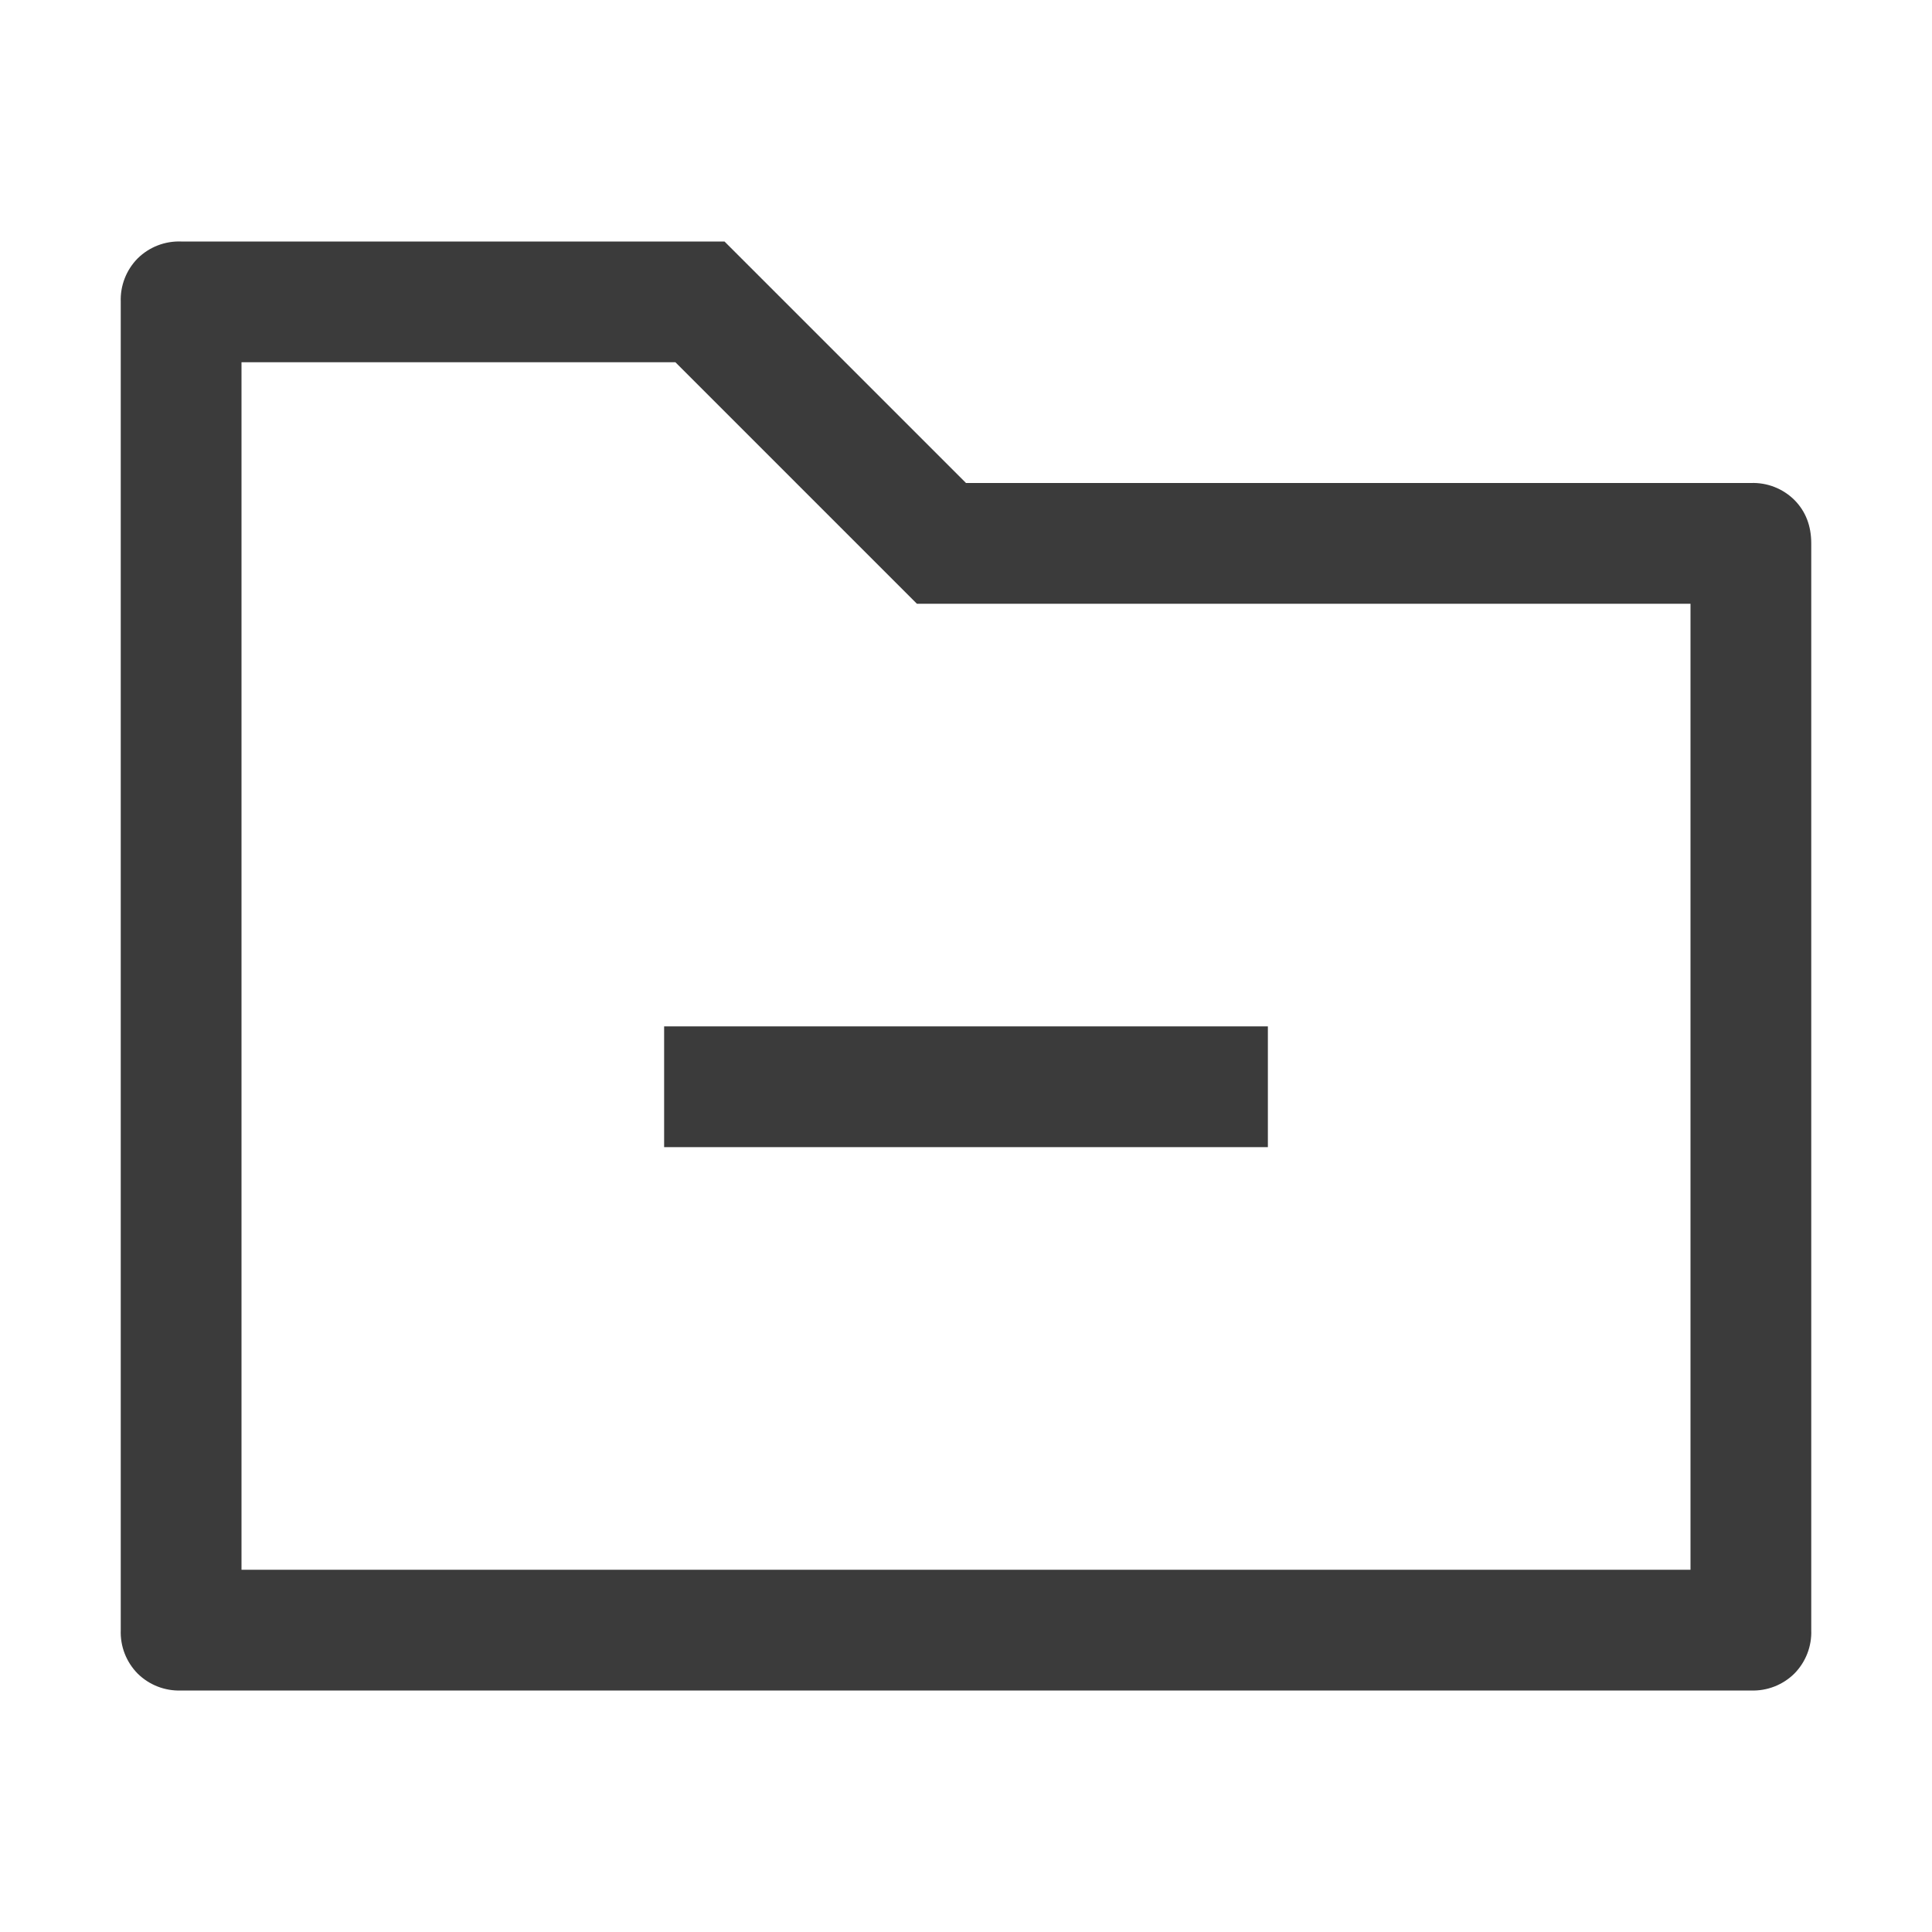
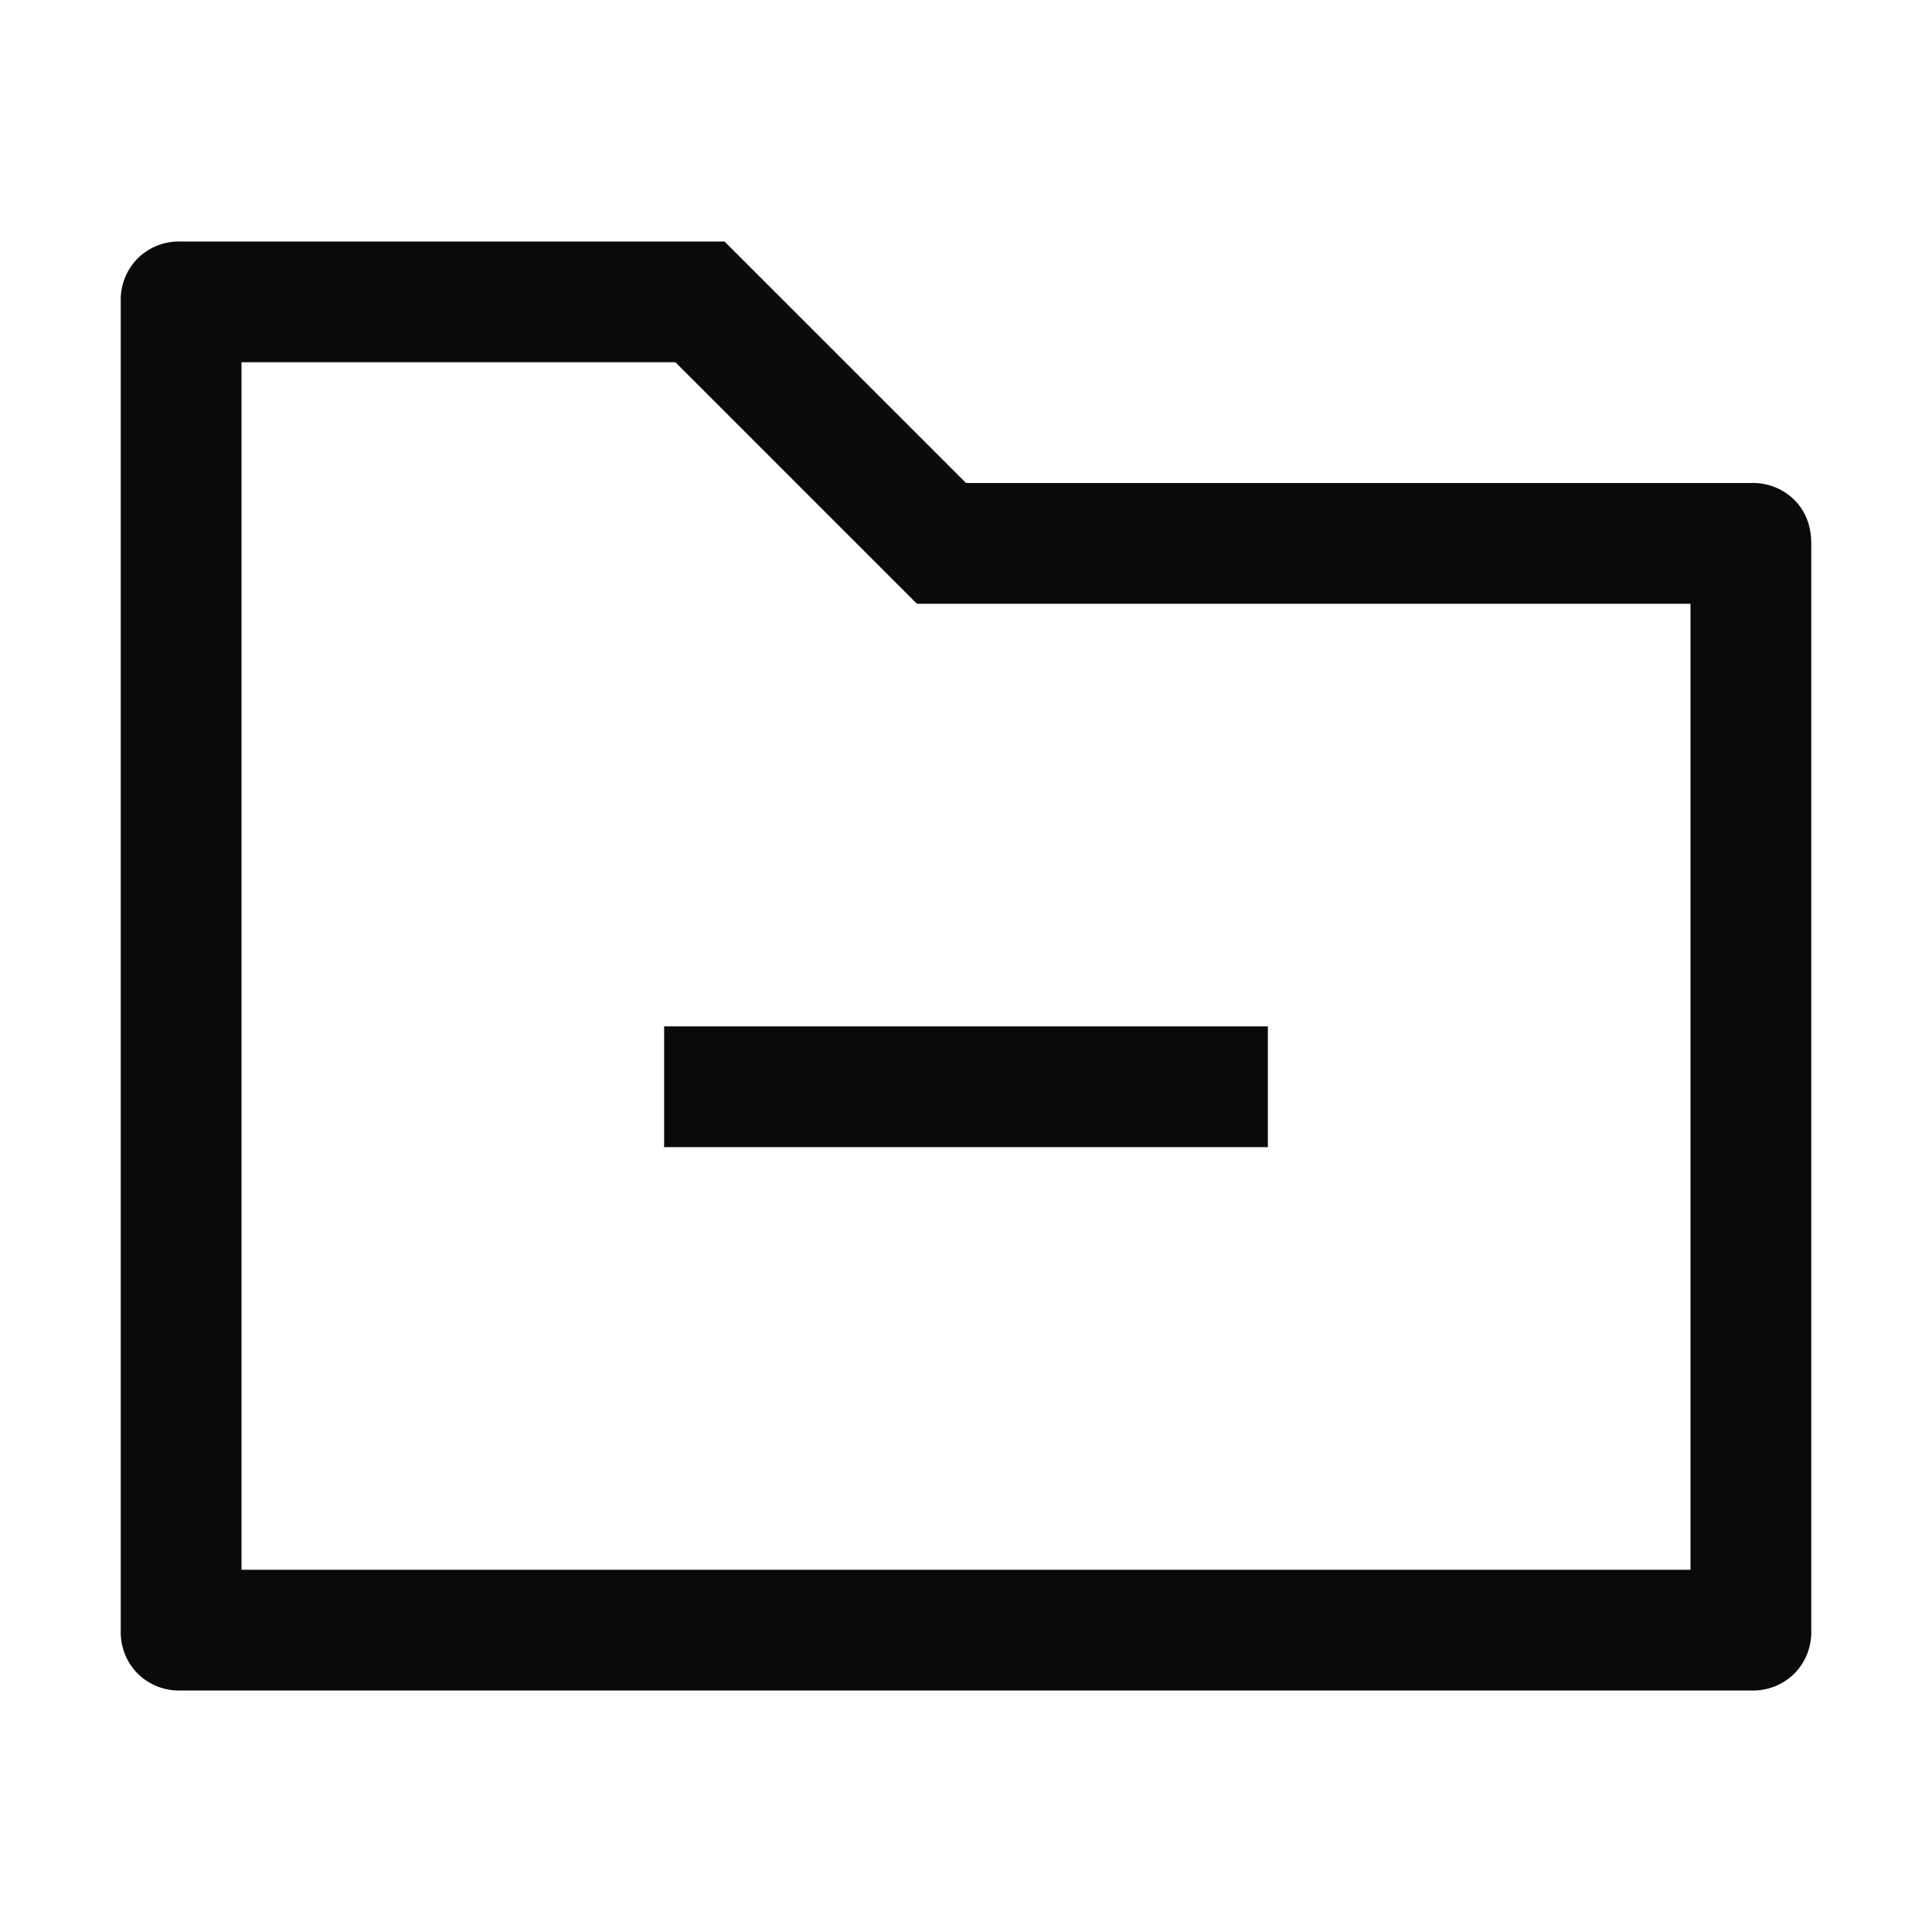
<svg xmlns="http://www.w3.org/2000/svg" t="1698119021327" class="icon" viewBox="0 0 1024 1024" version="1.1" p-id="43385" width="128" height="128">
-   <path d="M128 192v640h768v-512h-410.027l-128-128H128zM96 128H384l128 128h416a31.147 31.147 0 0 1 23.04 8.96c5.973 6.016 8.96 13.696 8.96 23.04v576a31.147 31.147 0 0 1-8.96 23.04 31.147 31.147 0 0 1-23.04 8.96H96a31.147 31.147 0 0 1-23.04-8.96 31.147 31.147 0 0 1-8.96-23.04V160a31.147 31.147 0 0 1 8.96-23.04 31.147 31.147 0 0 1 23.04-8.96z m256 416h320v64h-320v-64z" fill="#333333" fill-opacity=".96" p-id="43386" />
+   <path d="M128 192v640h768v-512h-410.027l-128-128H128zM96 128H384l128 128h416a31.147 31.147 0 0 1 23.04 8.96c5.973 6.016 8.96 13.696 8.96 23.04v576a31.147 31.147 0 0 1-8.96 23.04 31.147 31.147 0 0 1-23.04 8.96H96a31.147 31.147 0 0 1-23.04-8.96 31.147 31.147 0 0 1-8.96-23.04V160a31.147 31.147 0 0 1 8.96-23.04 31.147 31.147 0 0 1 23.04-8.96z m256 416h320v64h-320v-64z" fill="currentColor" fill-opacity=".96" p-id="43386" />
</svg>
